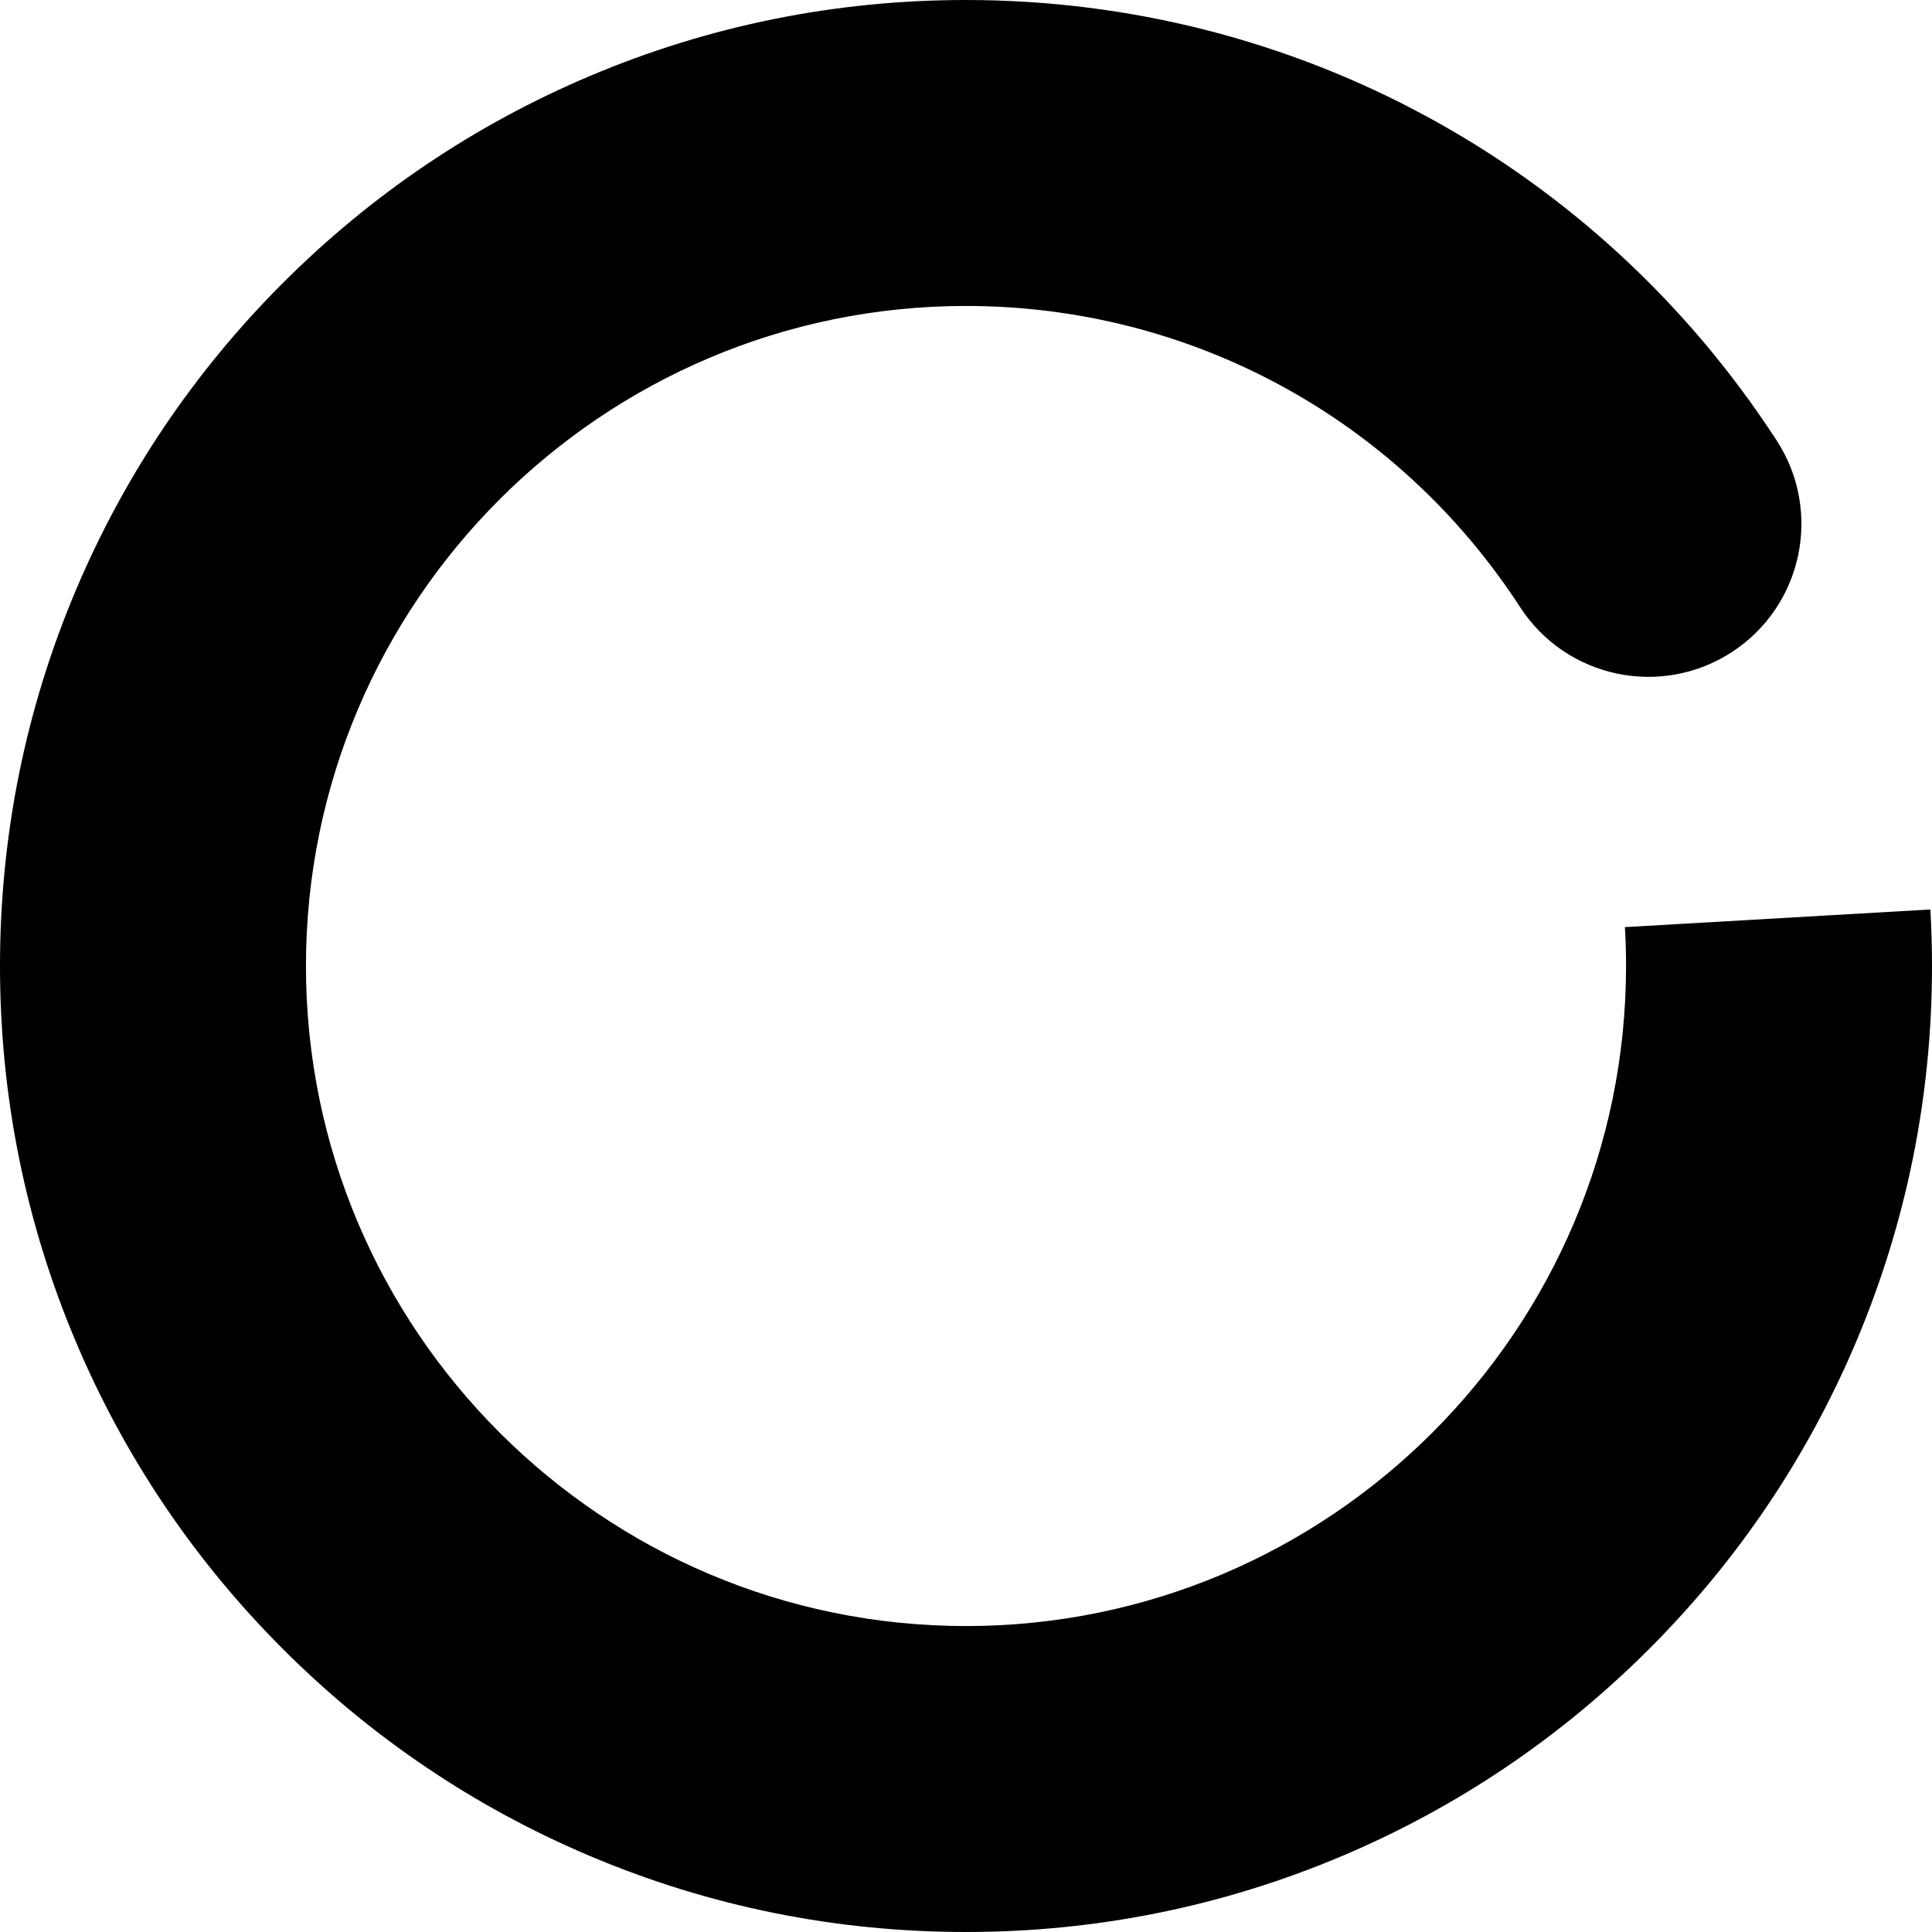
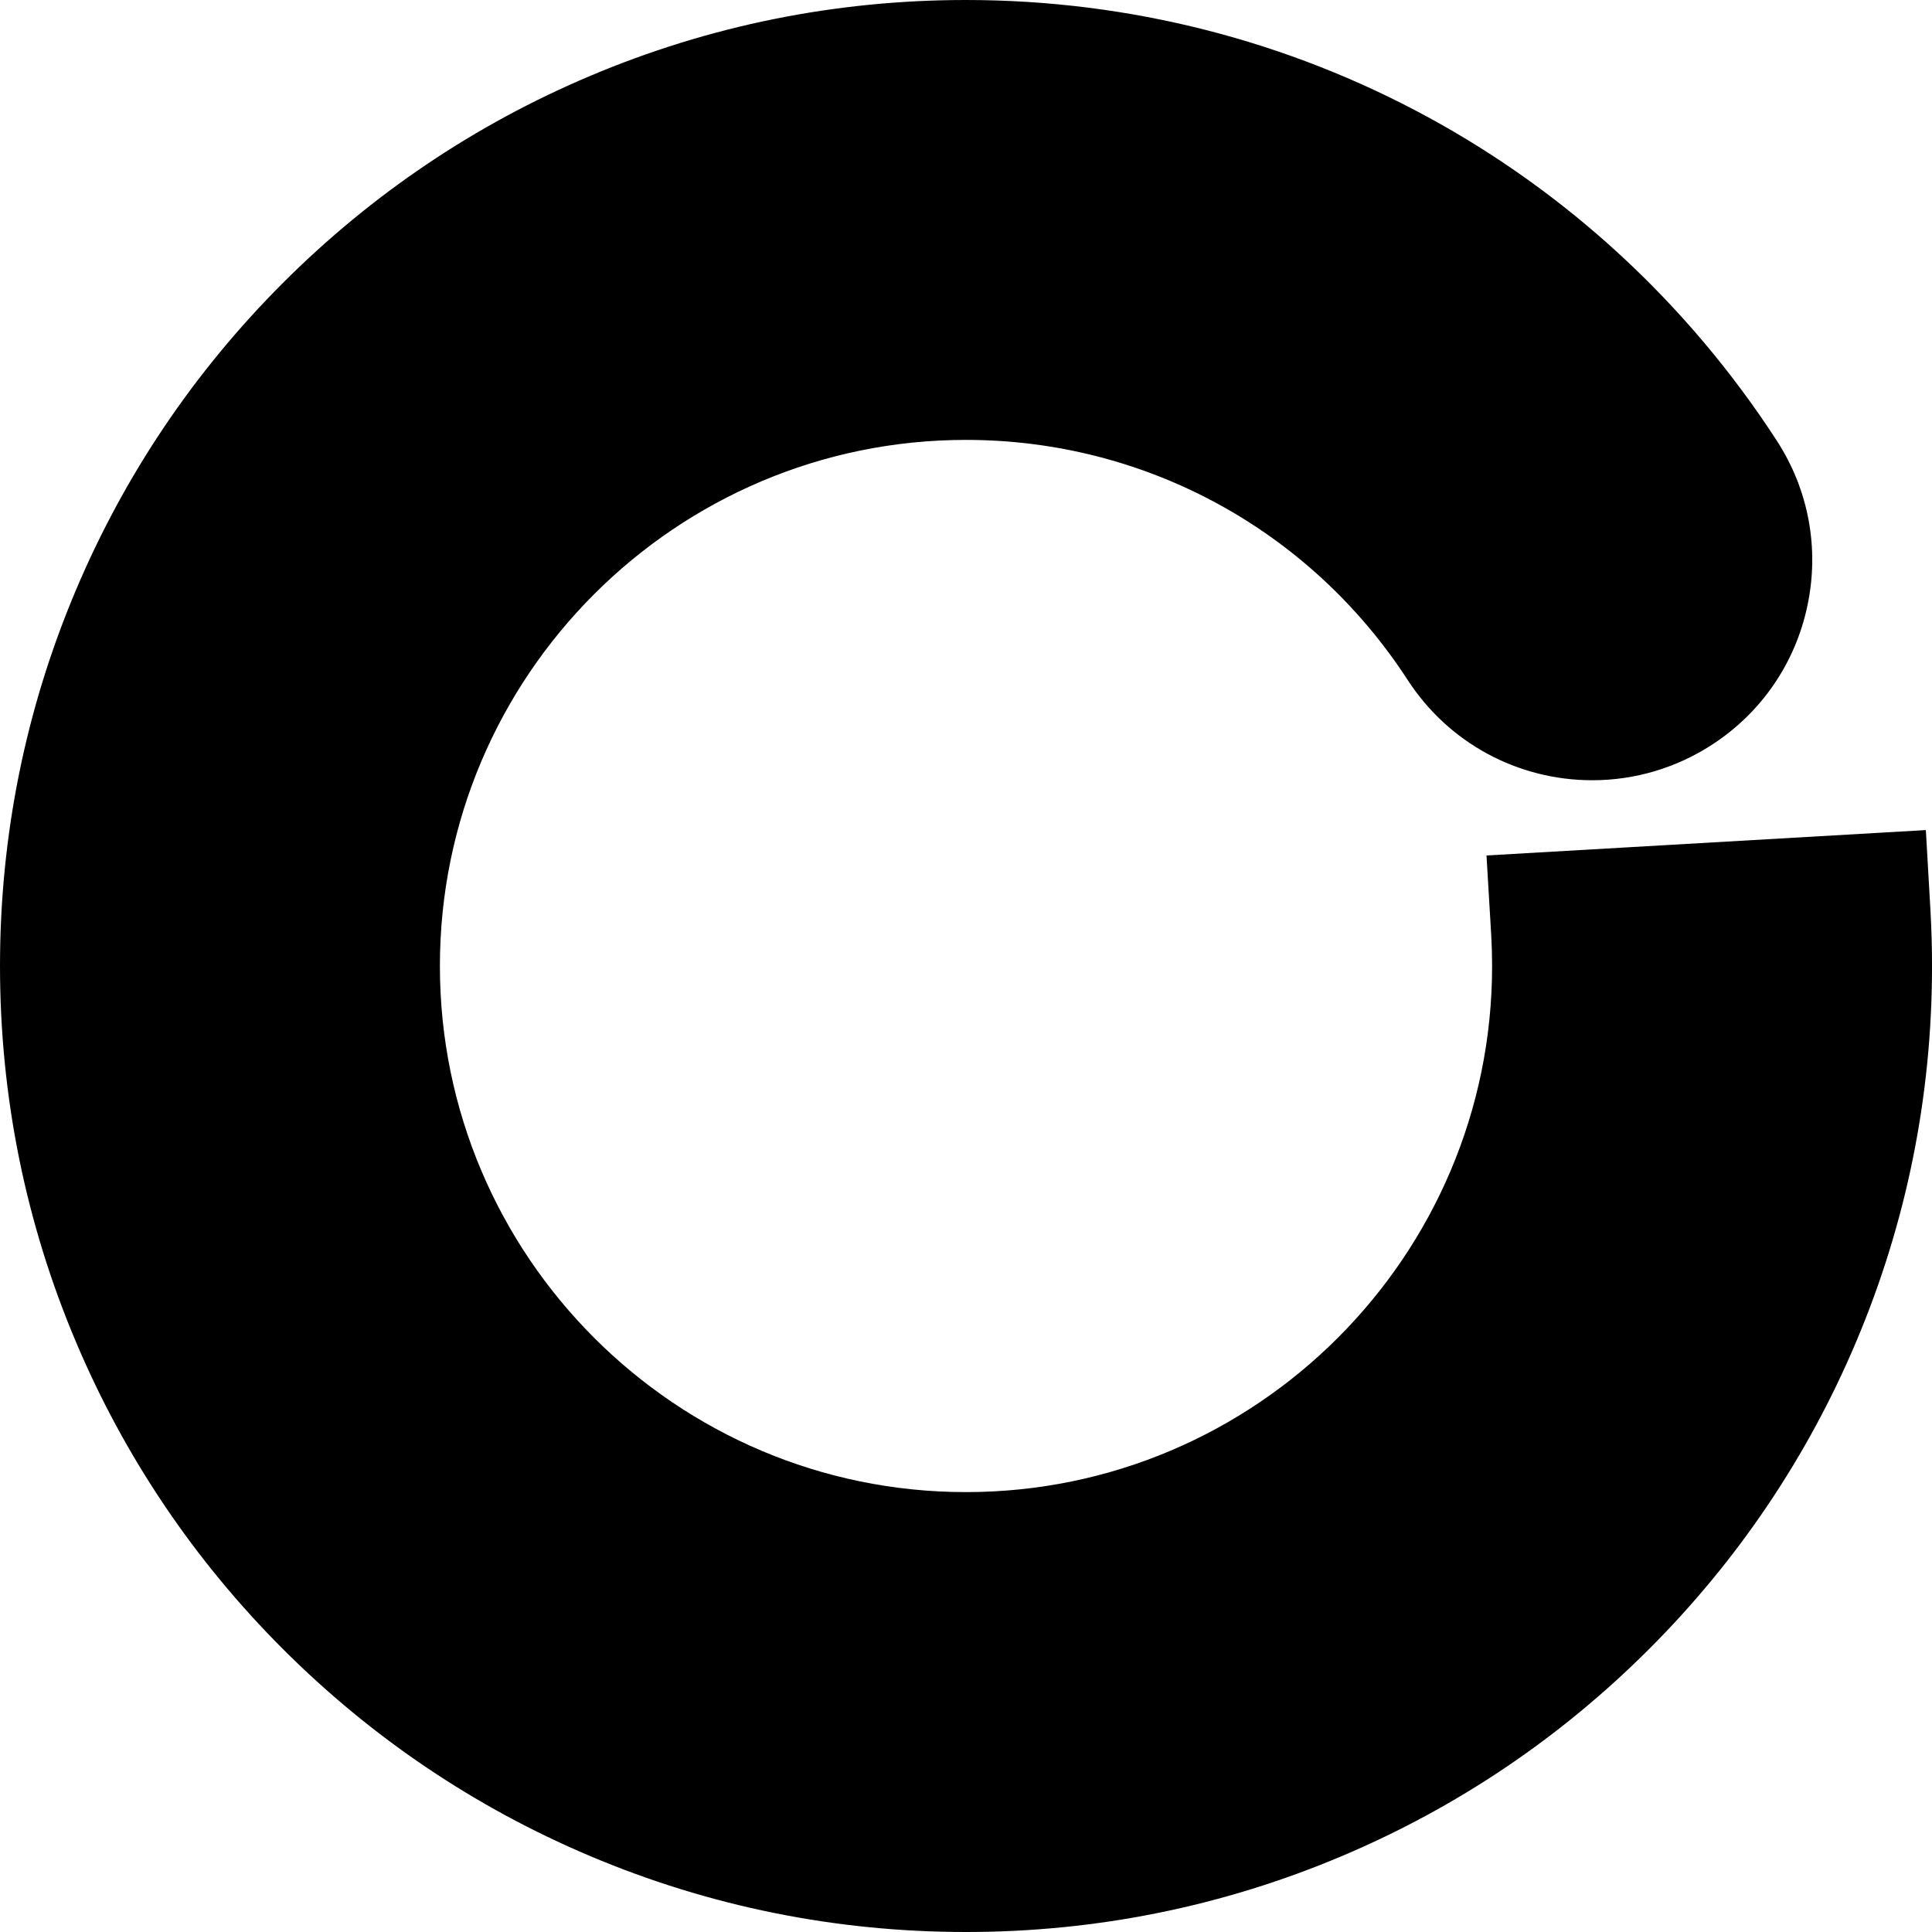
<svg xmlns="http://www.w3.org/2000/svg" id="Layer_2" data-name="Layer 2" viewBox="0 0 631.47 631.47">
-   <path d="M631.47,315.73c0,42.6-8.35,83.96-24.83,122.91-15.91,37.61-38.67,71.37-67.65,100.35-28.98,28.98-62.74,51.74-100.34,67.64-38.96,16.48-80.31,24.84-122.92,24.84s-83.95-8.36-122.91-24.84c-37.6-15.9-71.36-38.66-100.34-67.64-28.98-28.98-51.74-62.74-67.65-100.35C8.35,399.69,0,358.33,0,315.73s8.35-83.96,24.83-122.91c15.91-37.61,38.67-71.37,67.65-100.35,28.98-28.98,62.74-51.74,100.34-67.64C231.78,8.35,273.13,0,315.73,0c107.39,0,206.45,53.83,264.99,144,15.04,23.16,8.45,54.13-14.71,69.16-23.16,15.04-54.13,8.45-69.16-14.71-40.03-61.65-107.73-98.45-181.12-98.45-118.95,0-215.73,96.77-215.73,215.73s96.78,215.74,215.73,215.74,215.74-96.78,215.74-215.74c0-4.22-.12-8.49-.37-12.7l99.84-5.77c.35,6.12,.53,12.33,.53,18.47Z" />
+   <path d="M315.73,631.47c-42.58,0-83.94-8.36-122.92-24.85-37.6-15.9-71.36-38.66-100.33-67.63-28.97-28.97-51.73-62.73-67.64-100.34C8.36,399.69,0,358.34,0,315.73s8.36-83.96,24.84-122.92c15.91-37.61,38.67-71.37,67.64-100.34,28.98-28.98,62.73-51.73,100.34-67.63C231.78,8.36,273.13,0,315.73,0c107.39,0,206.44,53.83,264.98,143.98,10.46,16.1,14.02,35.32,10.02,54.1-4,18.78-15.07,34.89-31.18,45.34-11.68,7.58-25.2,11.6-39.1,11.6-24.47,0-47.03-12.24-60.34-32.75-31.91-49.15-85.88-78.49-144.38-78.49-94.81,0-171.95,77.13-171.95,171.95s77.13,171.96,171.95,171.96,171.96-77.14,171.96-171.96c0-3.43-.1-6.83-.29-10.11l-1.54-26.01,143.6-8.3,1.49,25.98c.35,6.13,.53,12.33,.53,18.44,0,42.61-8.36,83.96-24.84,122.92-15.91,37.61-38.66,71.37-67.64,100.34-28.98,28.98-62.73,51.73-100.33,67.63-38.98,16.49-80.34,24.85-122.93,24.85Z" />
</svg>
